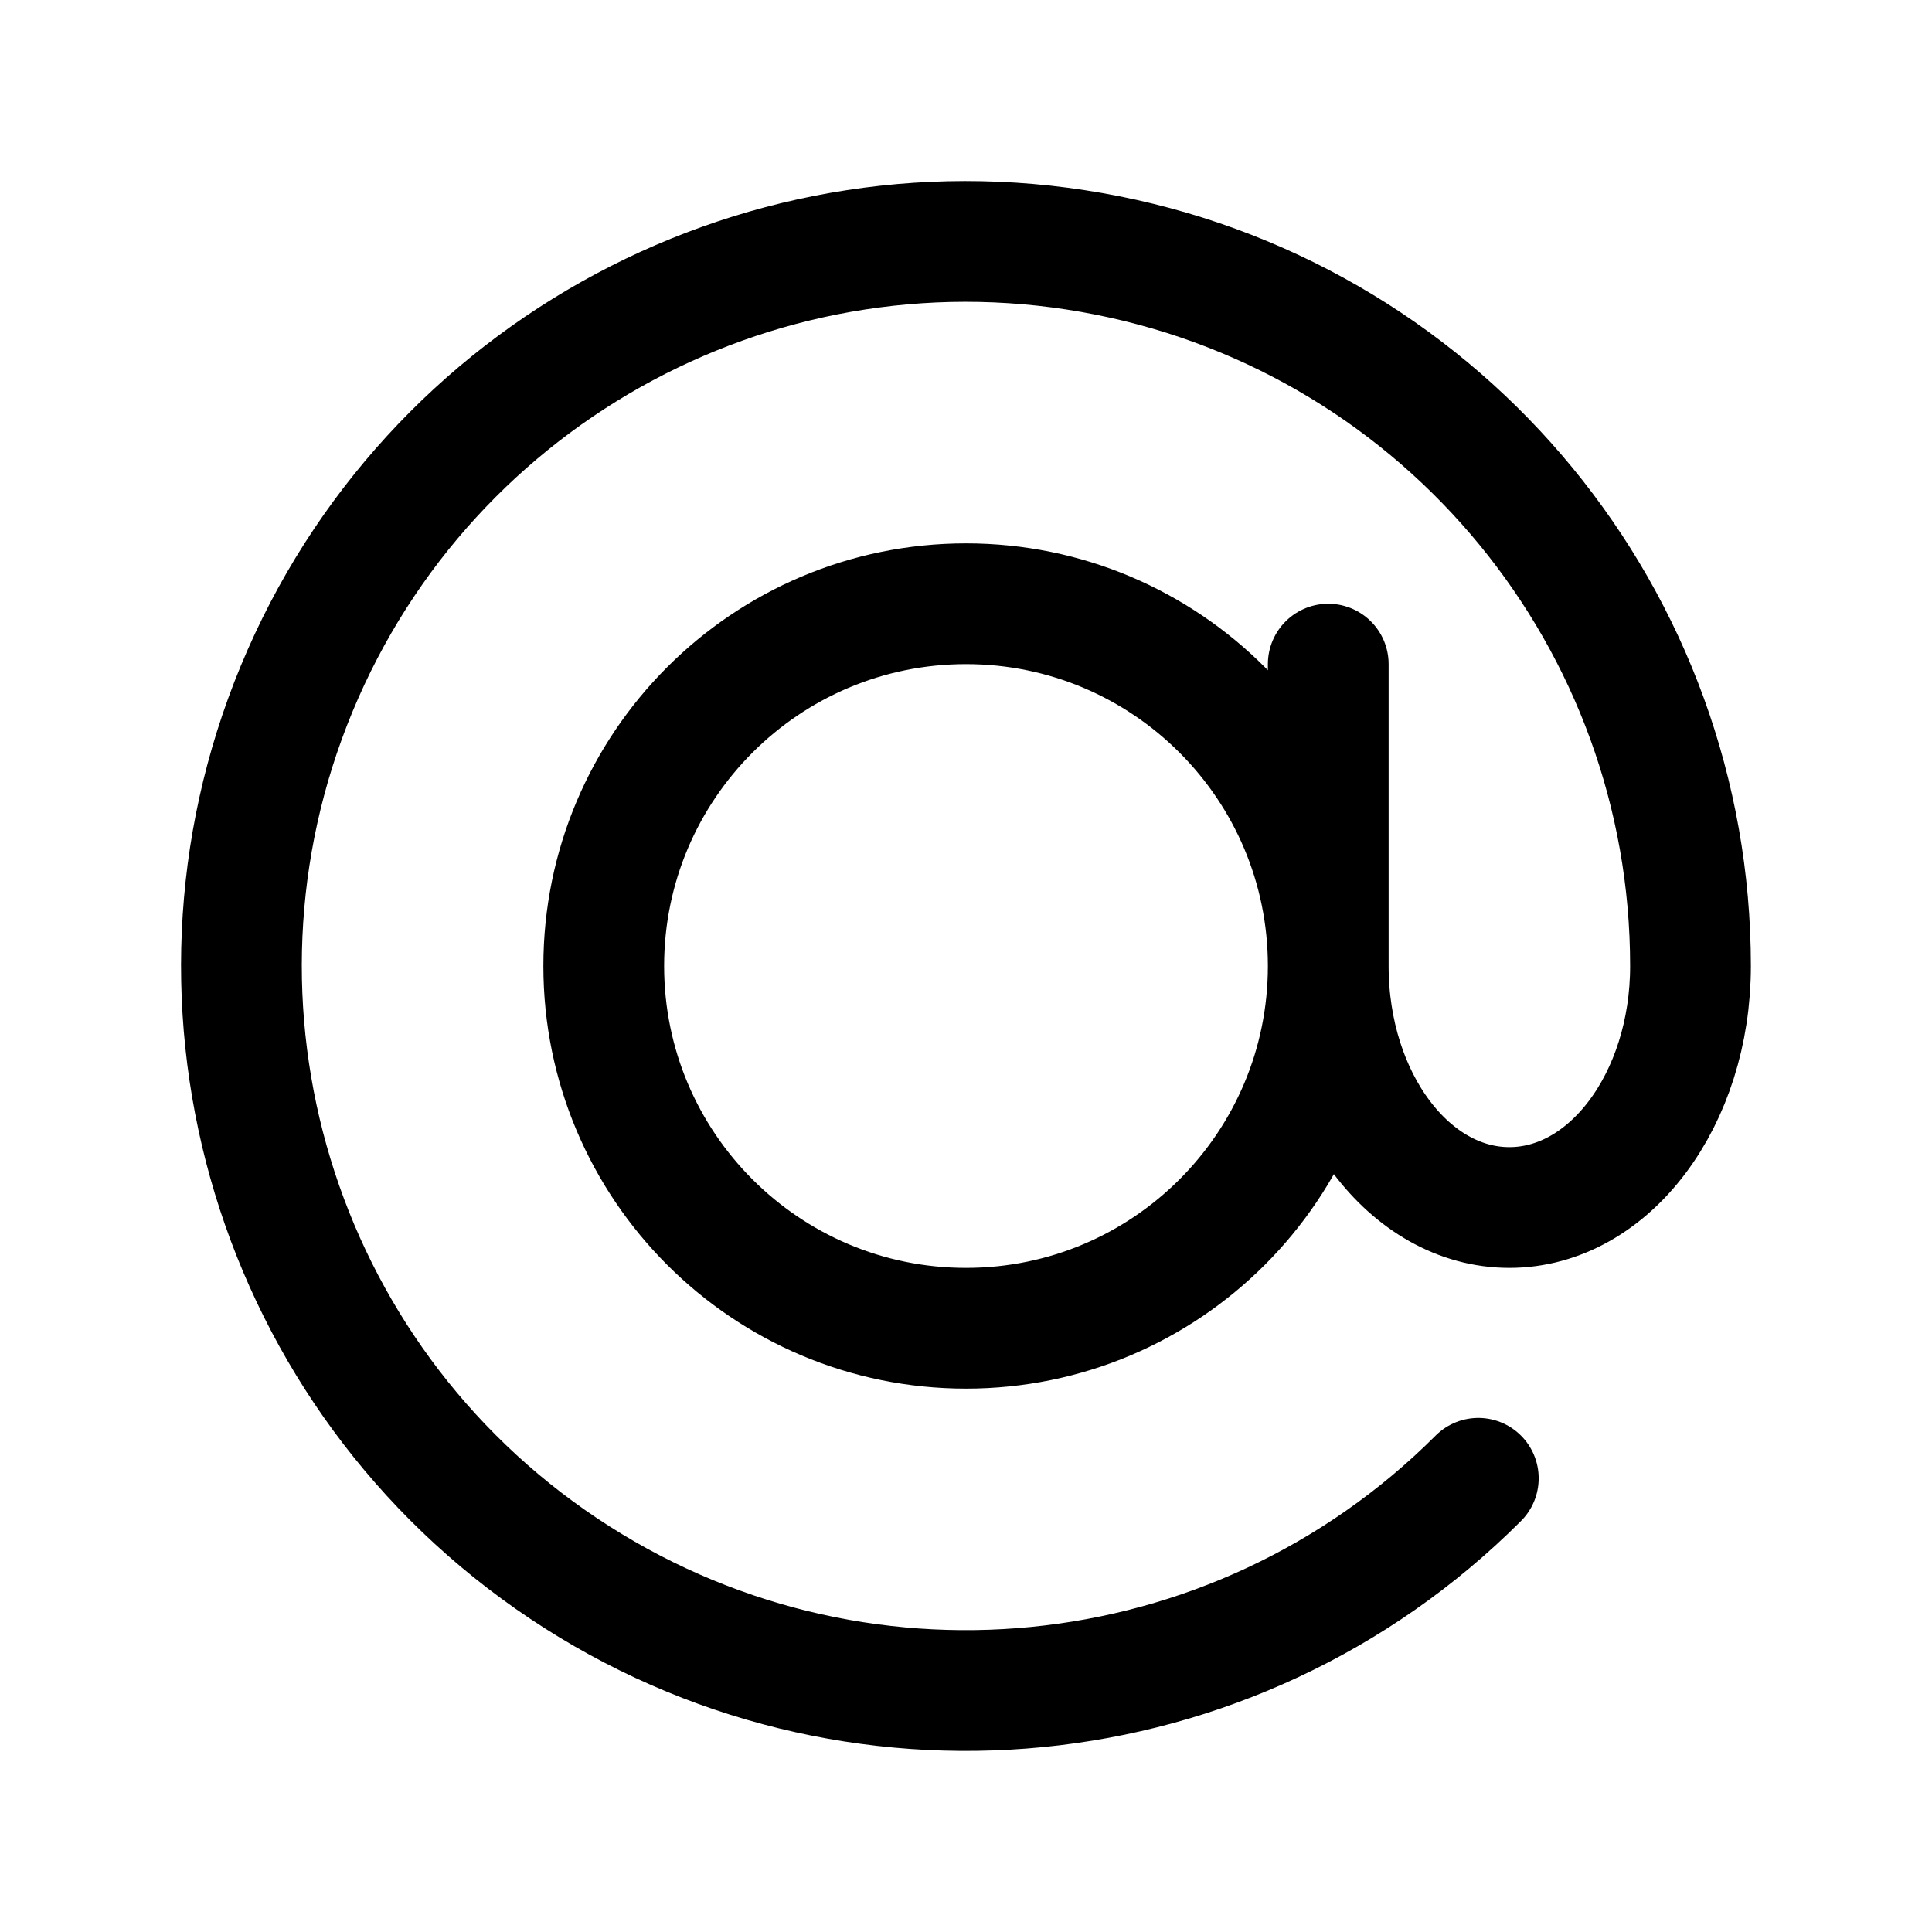
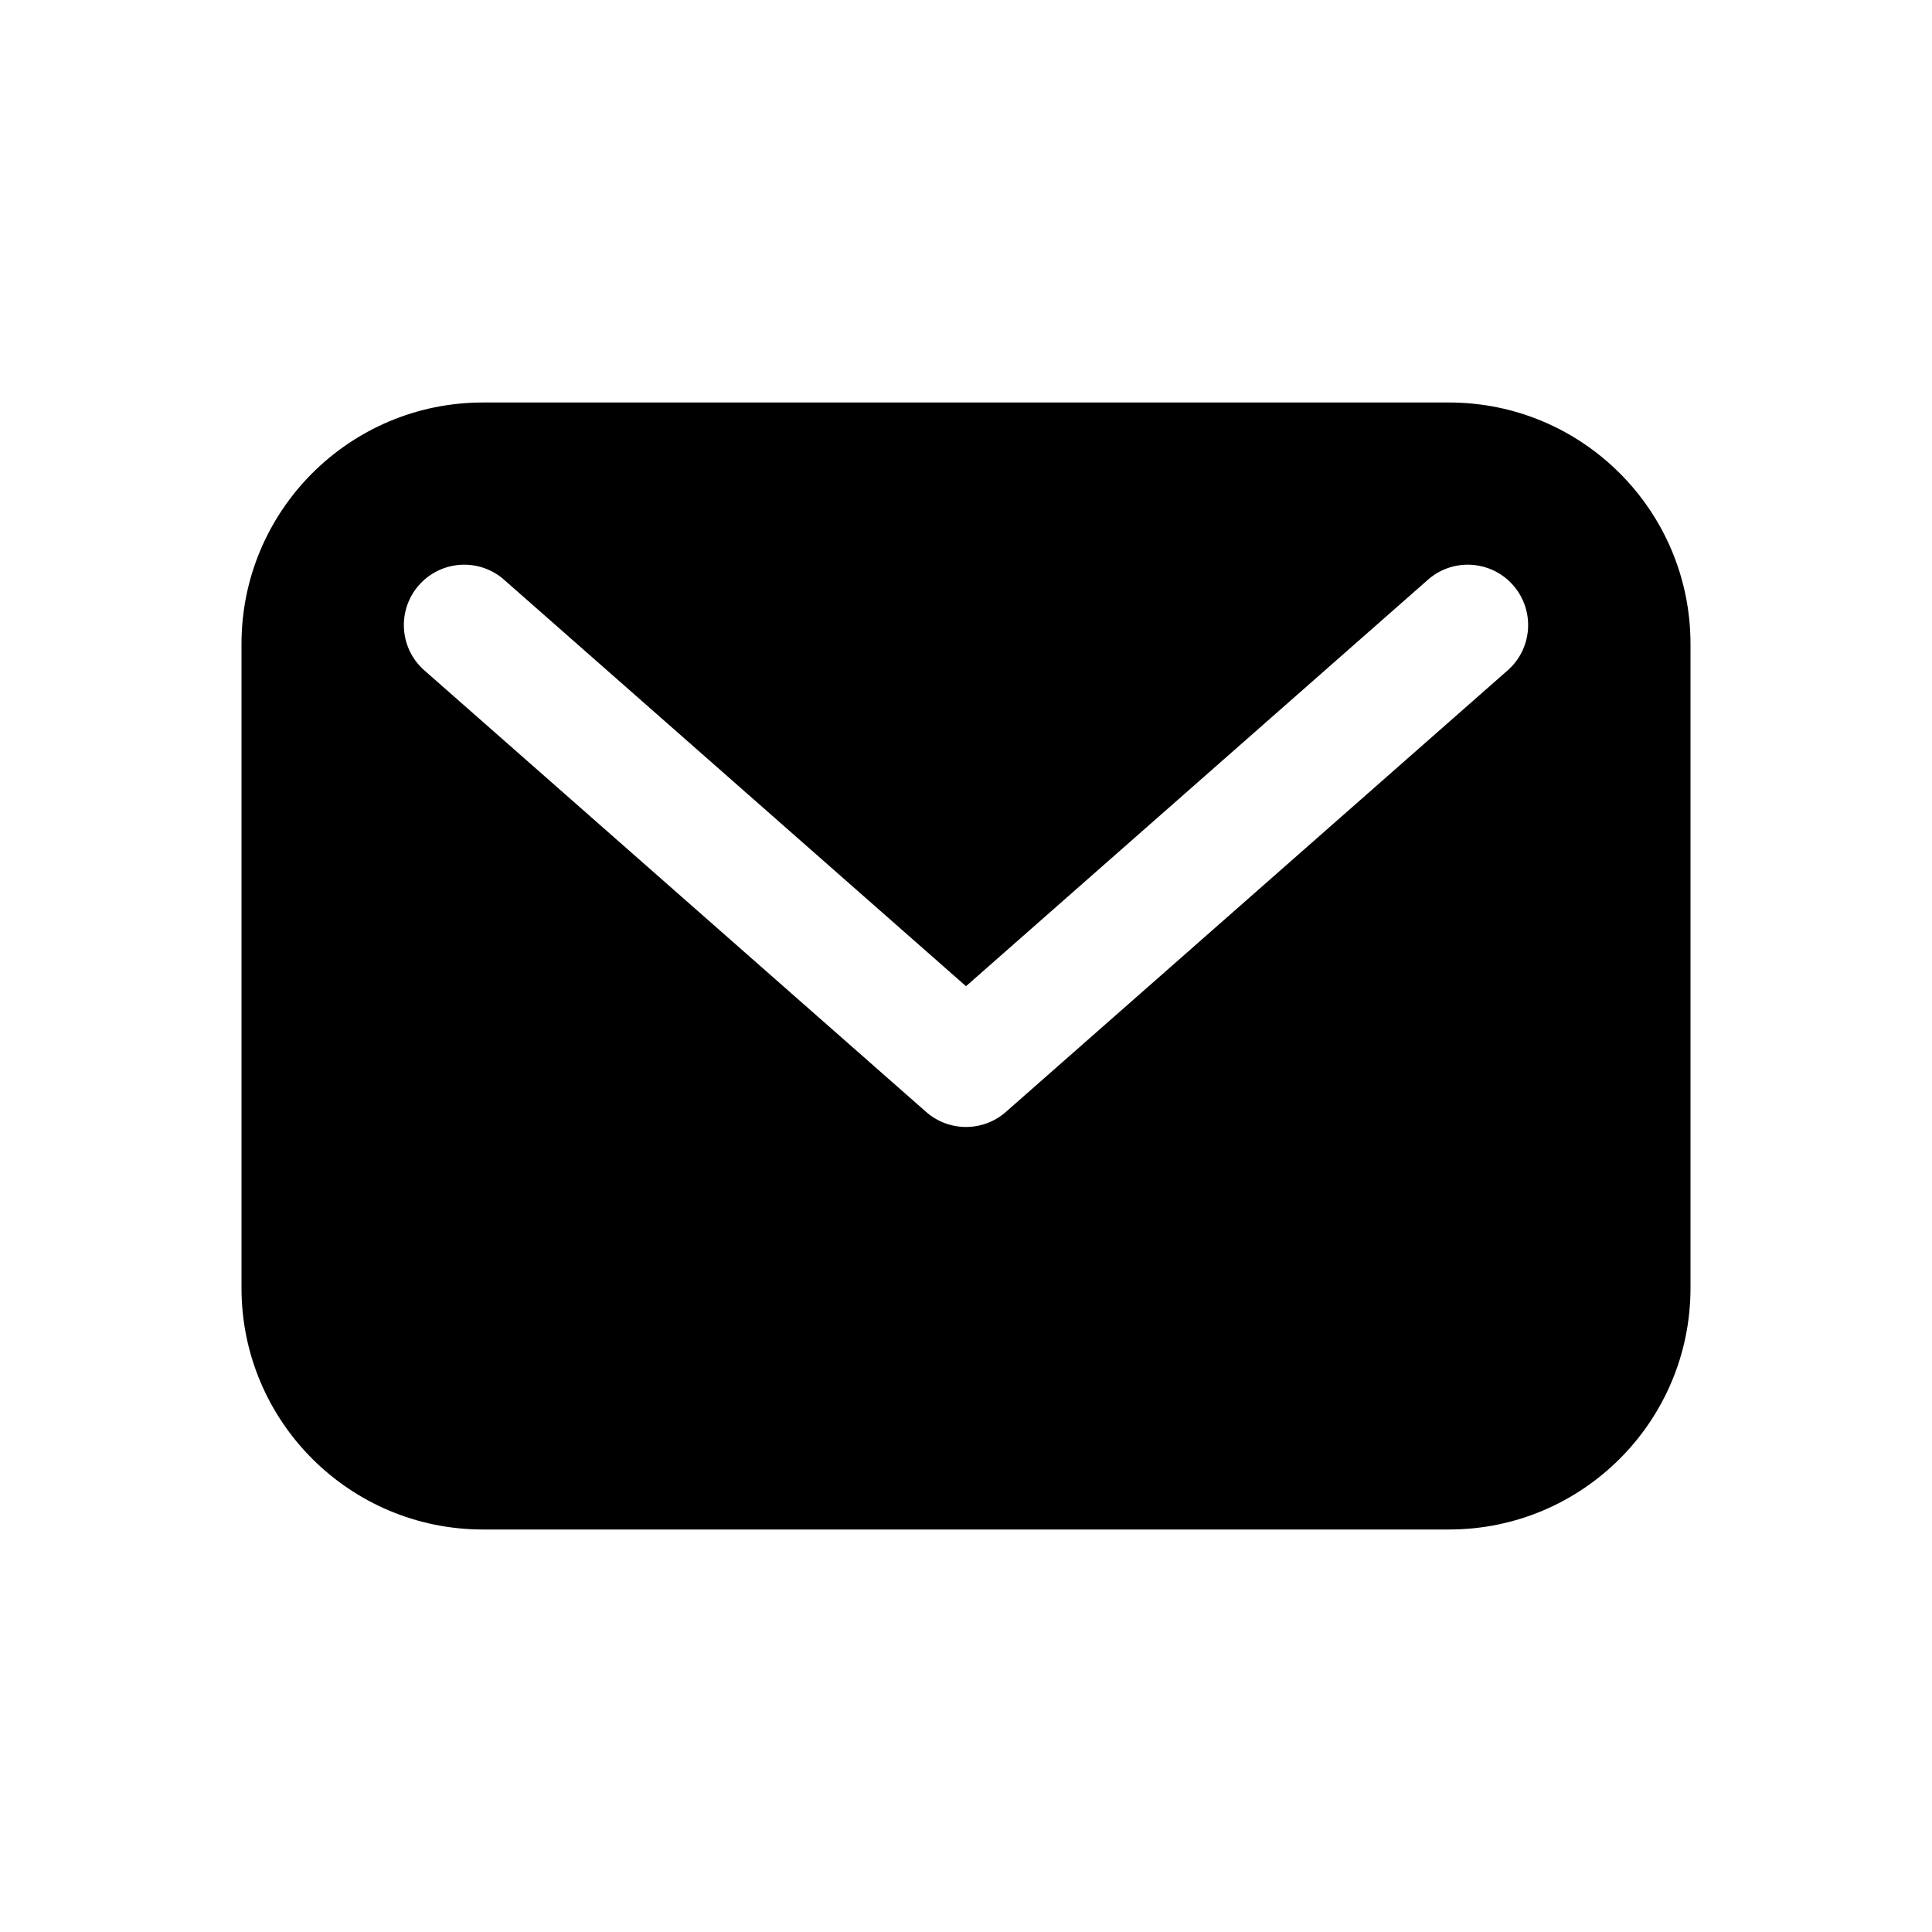
- <svg xmlns="http://www.w3.org/2000/svg" fill="none" viewBox="0 0 24 24" stroke-width="1.5" stroke="currentColor">
-   <path stroke-linecap="round" d="M16.5 12a4.5 4.5 0 11-9 0 4.5 4.5 0 019 0zm0 0c0 1.657 1.007 3 2.25 3S21 13.657 21 12a9 9 0 10-2.636 6.364M16.5 12V8.25" />
+ <svg xmlns="http://www.w3.org/2000/svg" viewBox="0 0 24 24" aria-hidden="true">
+   <path fill="currentColor" fill-rule="evenodd" d="M6 5a3 3 0 0 0-3 3v8a3 3 0 0 0 3 3h12a3 3 0 0 0 3-3V8a3 3 0 0 0-3-3H6Zm.245 2.187a.75.75 0 0 0-.99 1.126l6.25 5.5a.75.75 0 0 0 .99 0l6.25-5.5a.75.75 0 0 0-.99-1.126L12 12.251 6.245 7.187Z">
+ 	</path>
</svg>
